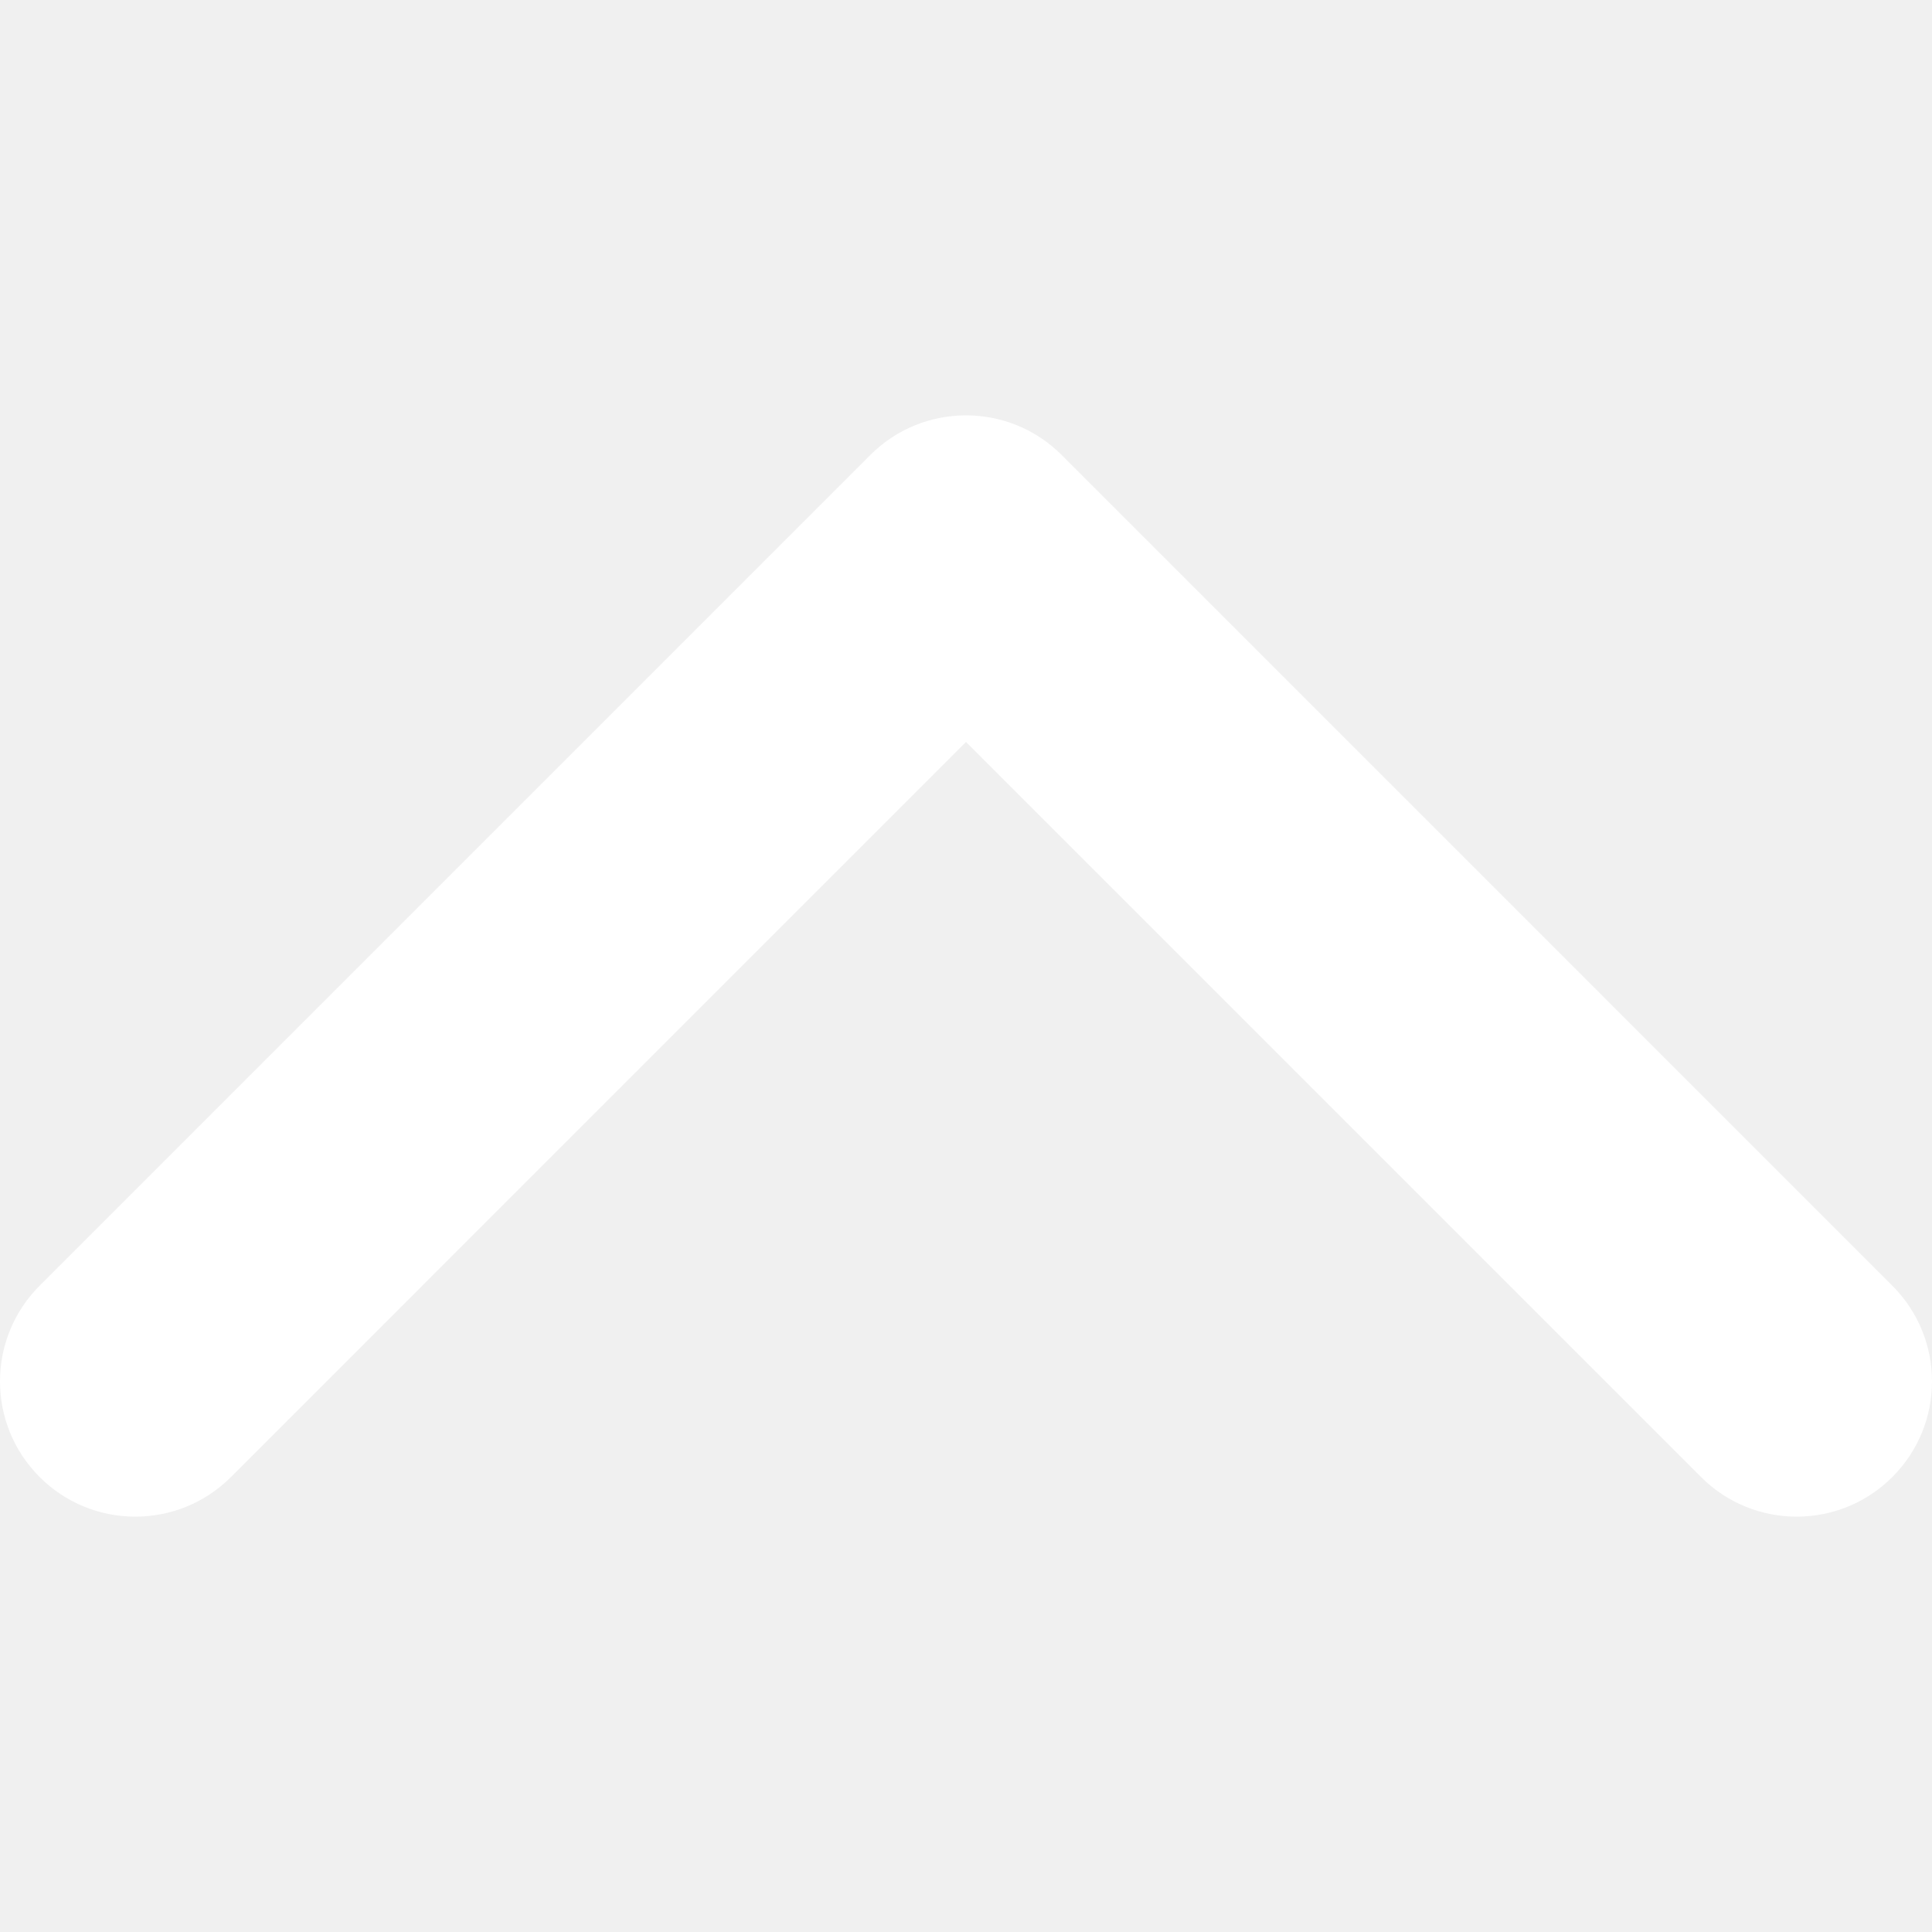
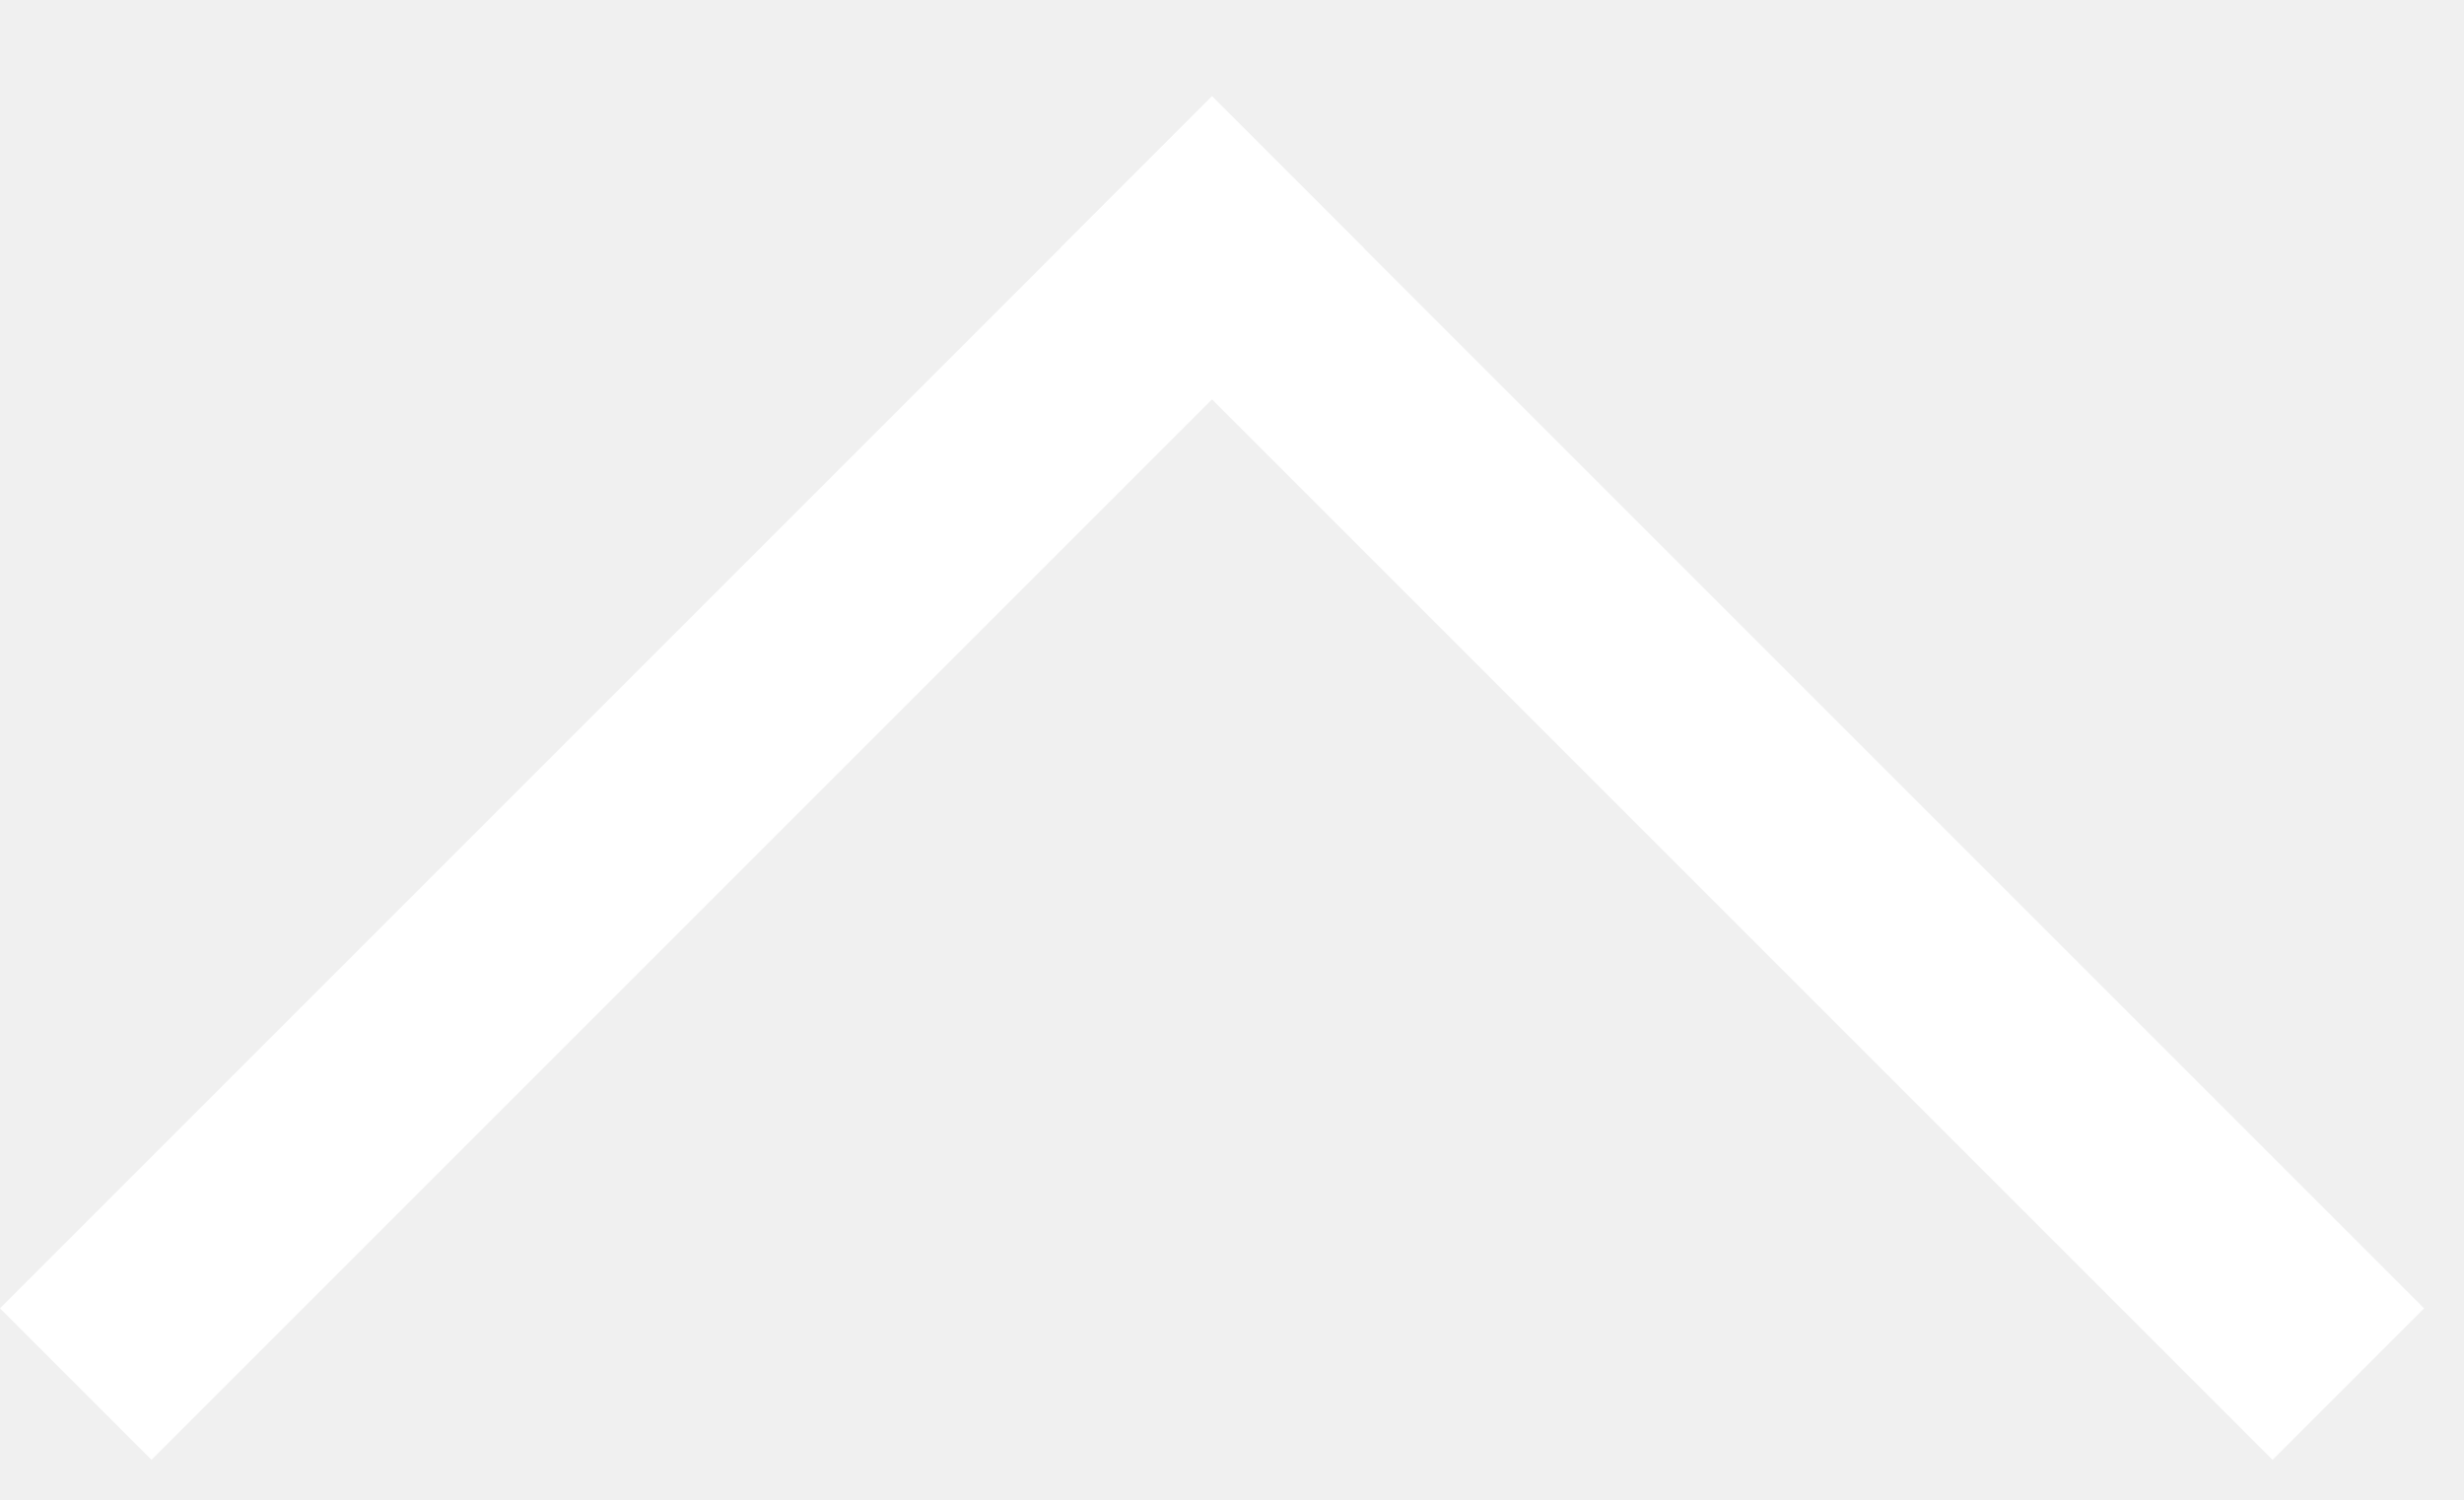
- <svg xmlns="http://www.w3.org/2000/svg" x="0px" y="0px" width="20" height="20" viewBox="0 0 451.847 451.846" style="enable-background:new 0 0 451.847 451.846;" xml:space="preserve" fill="white">
-   <path d="M248.292,106.406l194.281,194.29c12.365,12.359,12.365,32.391,0,44.744c-12.354,12.354-32.391,12.354-44.744,0   L225.923,173.529L54.018,345.44c-12.36,12.354-32.395,12.354-44.748,0c-12.359-12.354-12.359-32.391,0-44.75L203.554,106.4   c6.18-6.174,14.271-9.259,22.369-9.259C234.018,97.141,242.115,100.232,248.292,106.406z" />
+ <svg xmlns="http://www.w3.org/2000/svg" width="23" height="14" viewBox="0 0 23 14" fill="none">
+   <rect y="12.213" width="16" height="2" transform="rotate(-45 0 12.213)" fill="white" />
+   <rect x="21.213" y="13.627" width="16" height="2" transform="rotate(-135 21.2131 13.6272)" fill="white" />
</svg>
